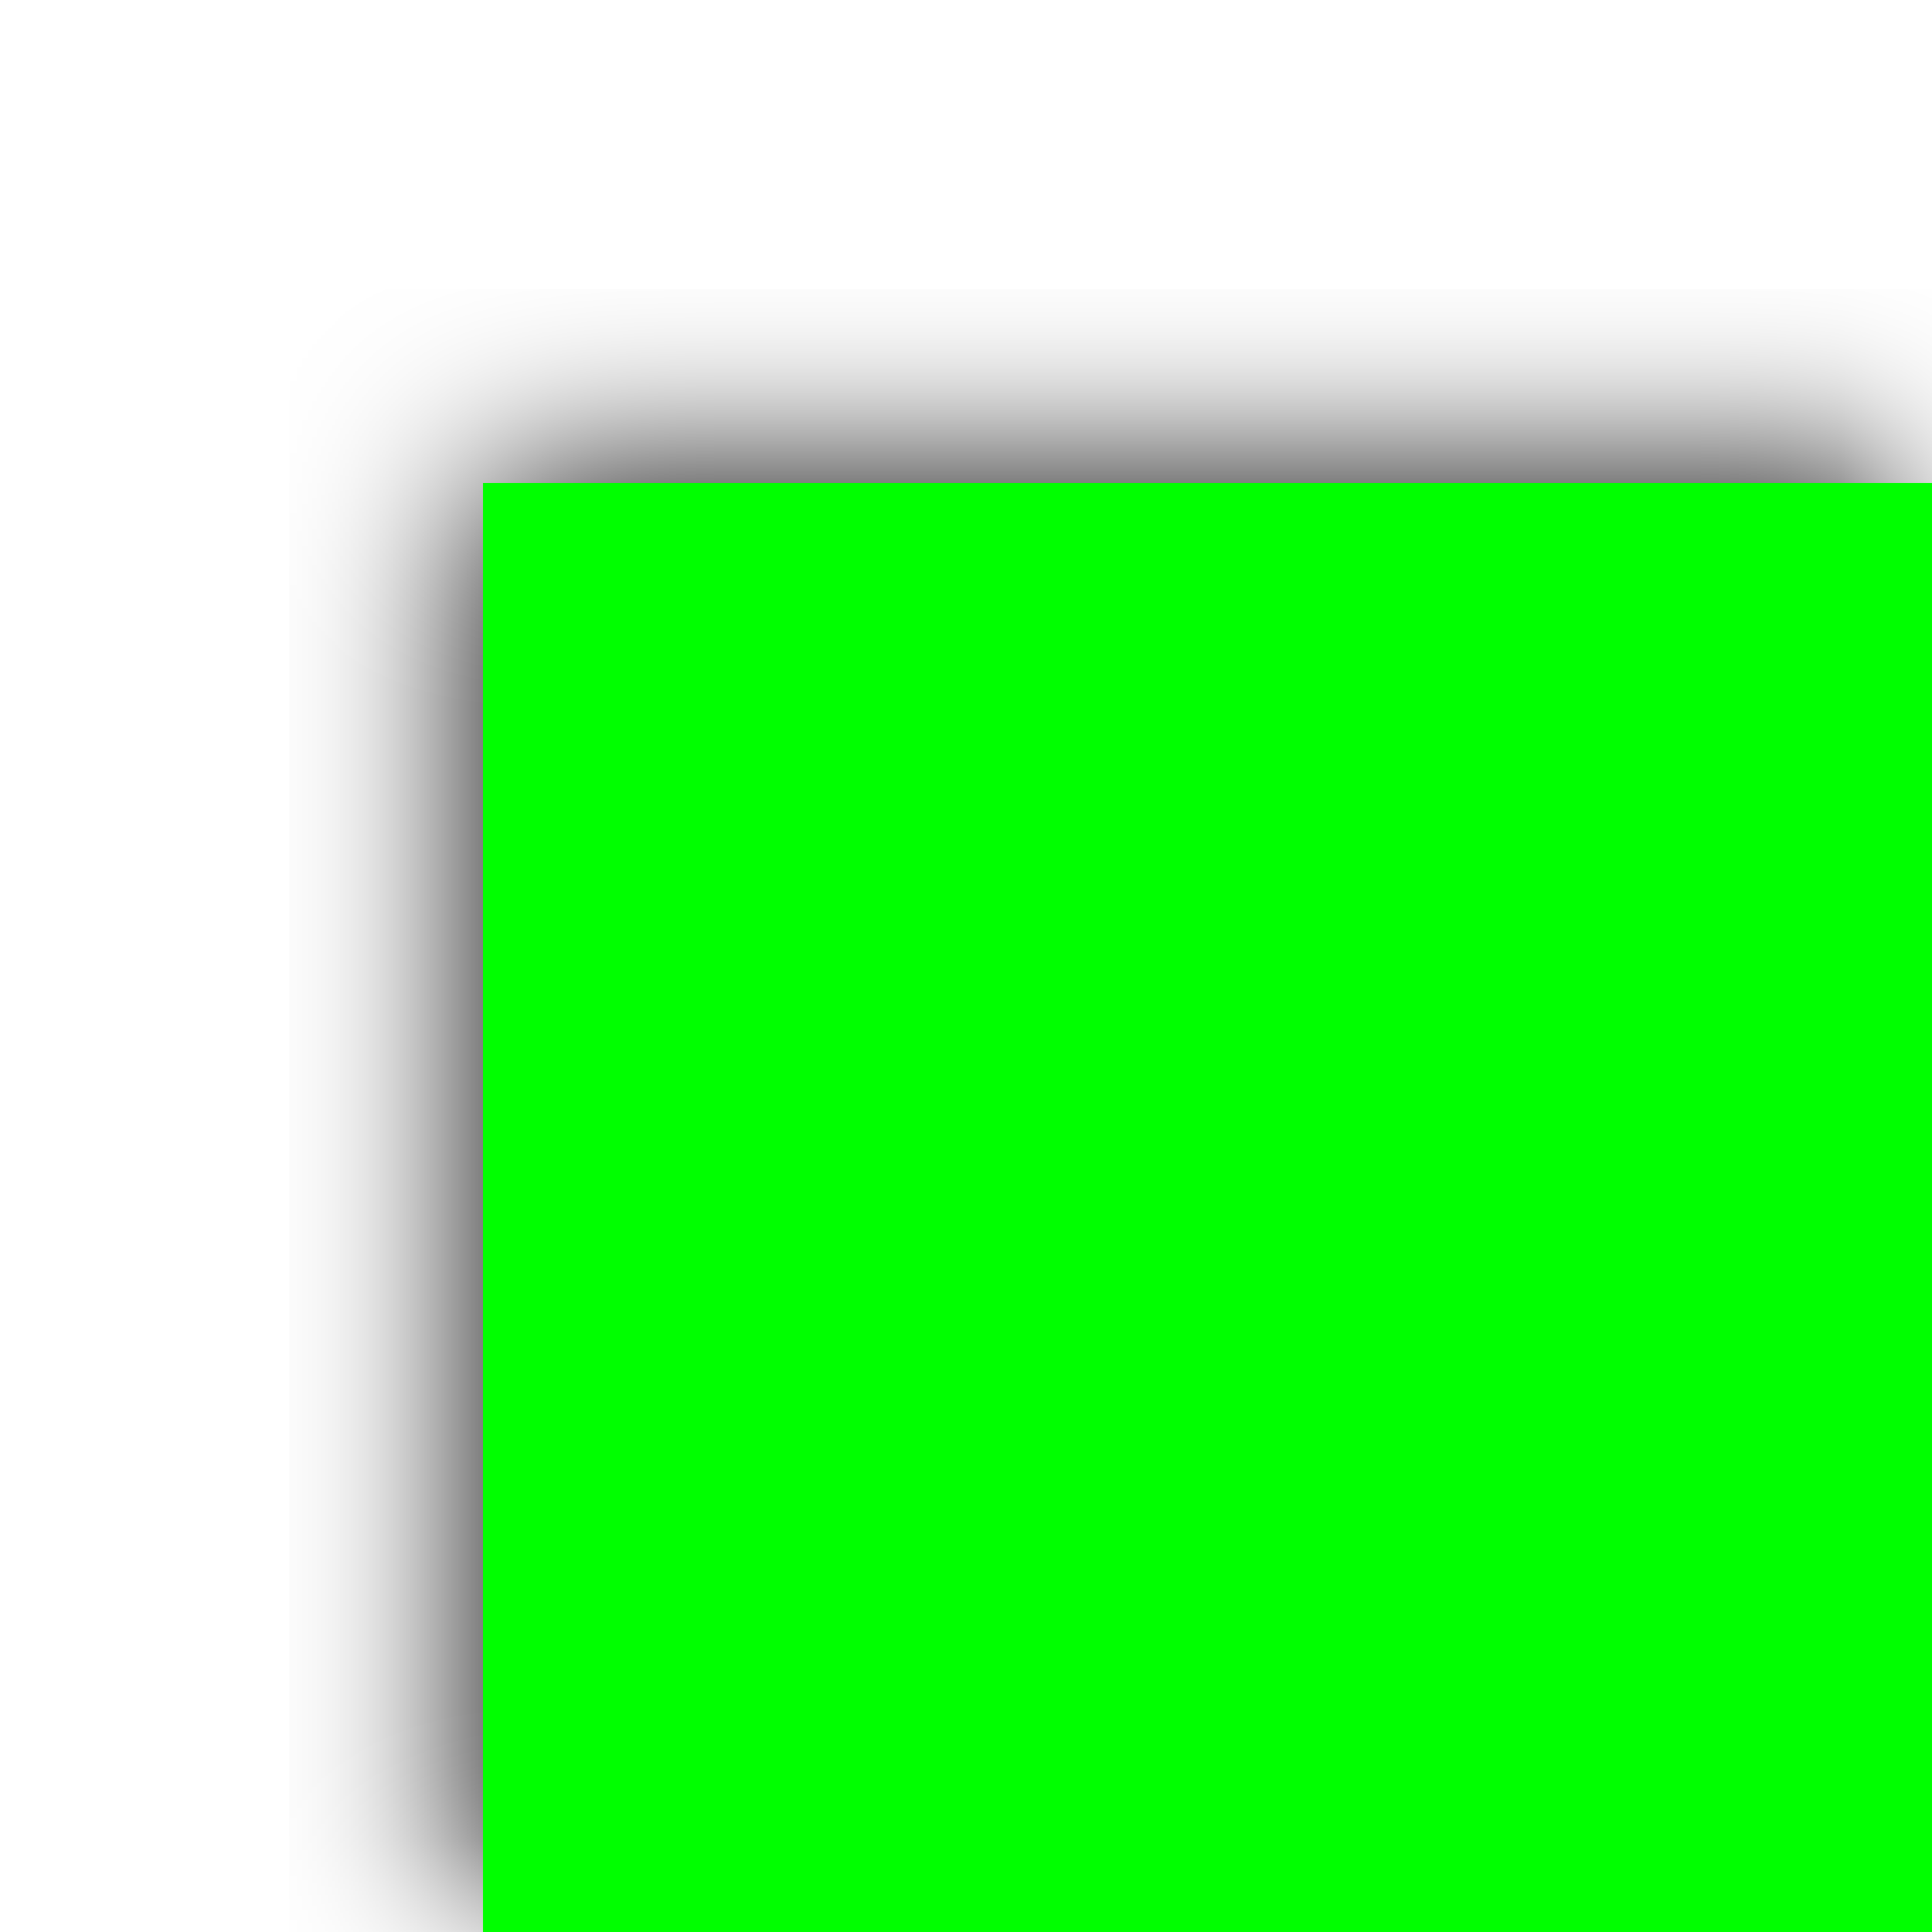
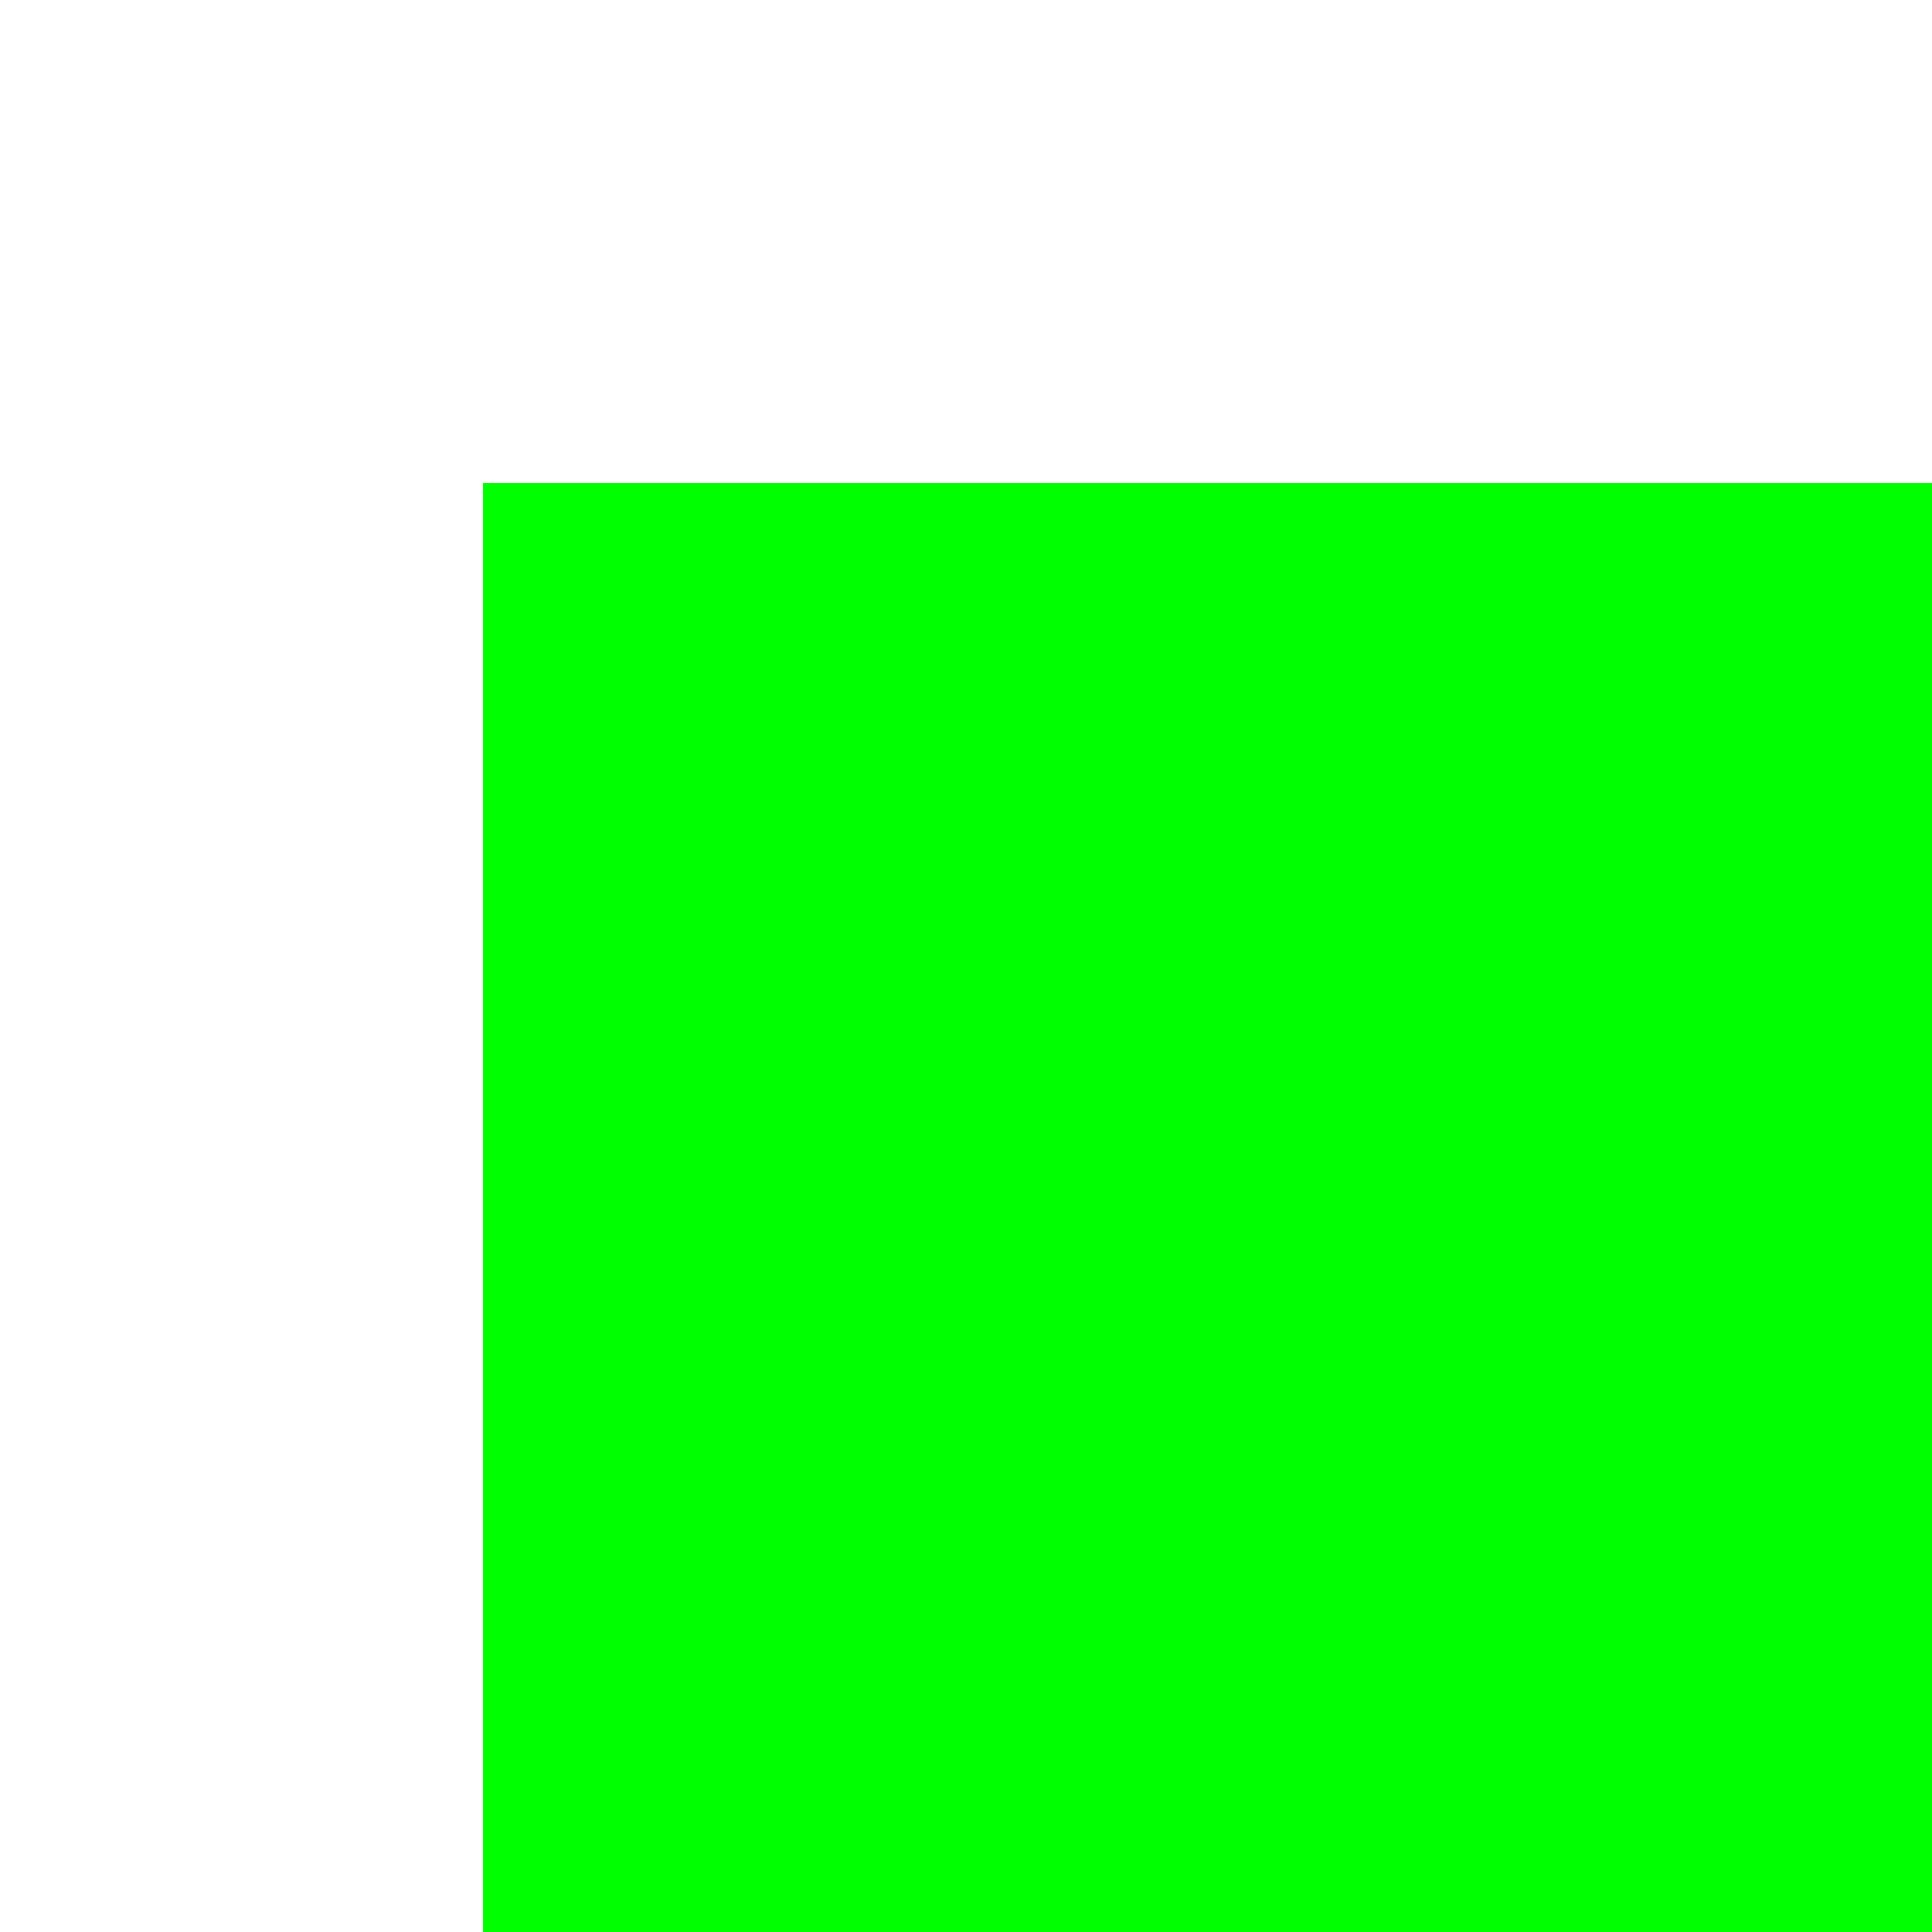
<svg xmlns="http://www.w3.org/2000/svg" version="1.1">
  <filter id="f1">
    <feFlood flood-color="black" result="black" />
-     <feGaussianBlur in="SourceAlpha" stdDeviation="10" />
-     <feComposite in="black" operator="in" />
+     <feComposite in="SourceAlpha" operator="in" />
+     <feOffset dx="10" dy="10" />
    <feComposite in="SourceGraphic" />
  </filter>
  <rect x="50" y="50" width="200" height="200" fill="lime" filter="url(#f1)" />
</svg>
